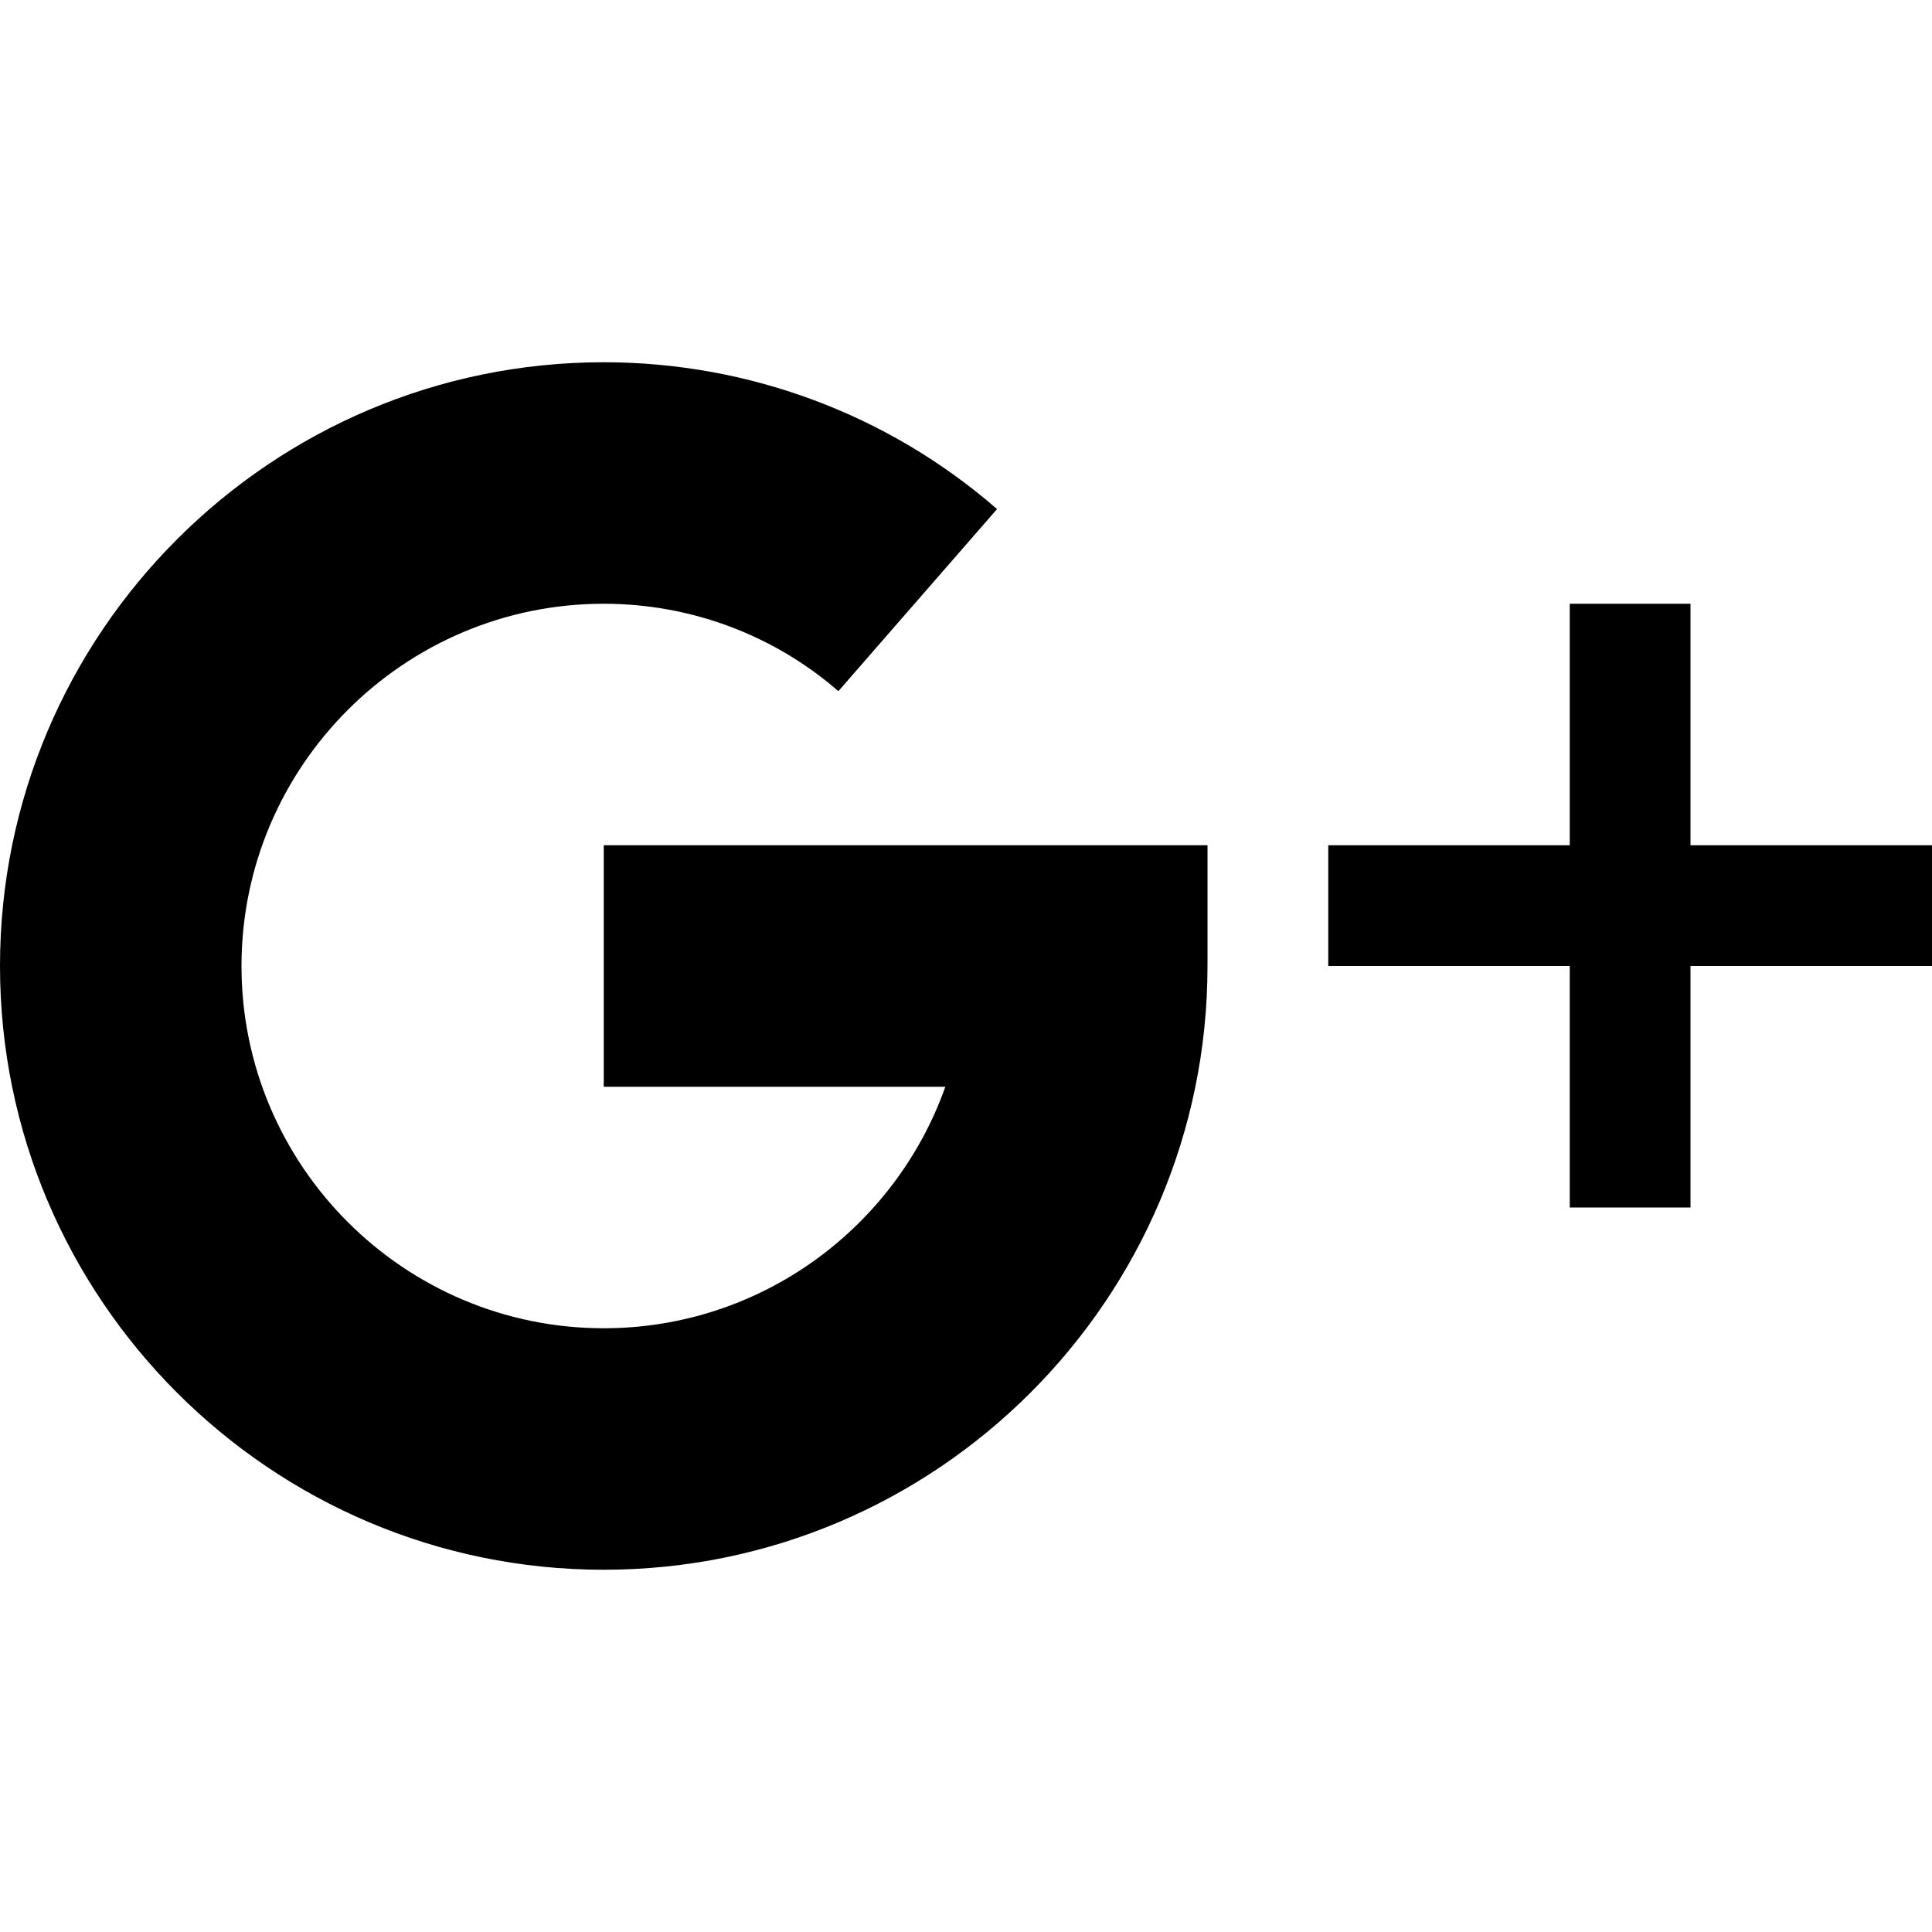
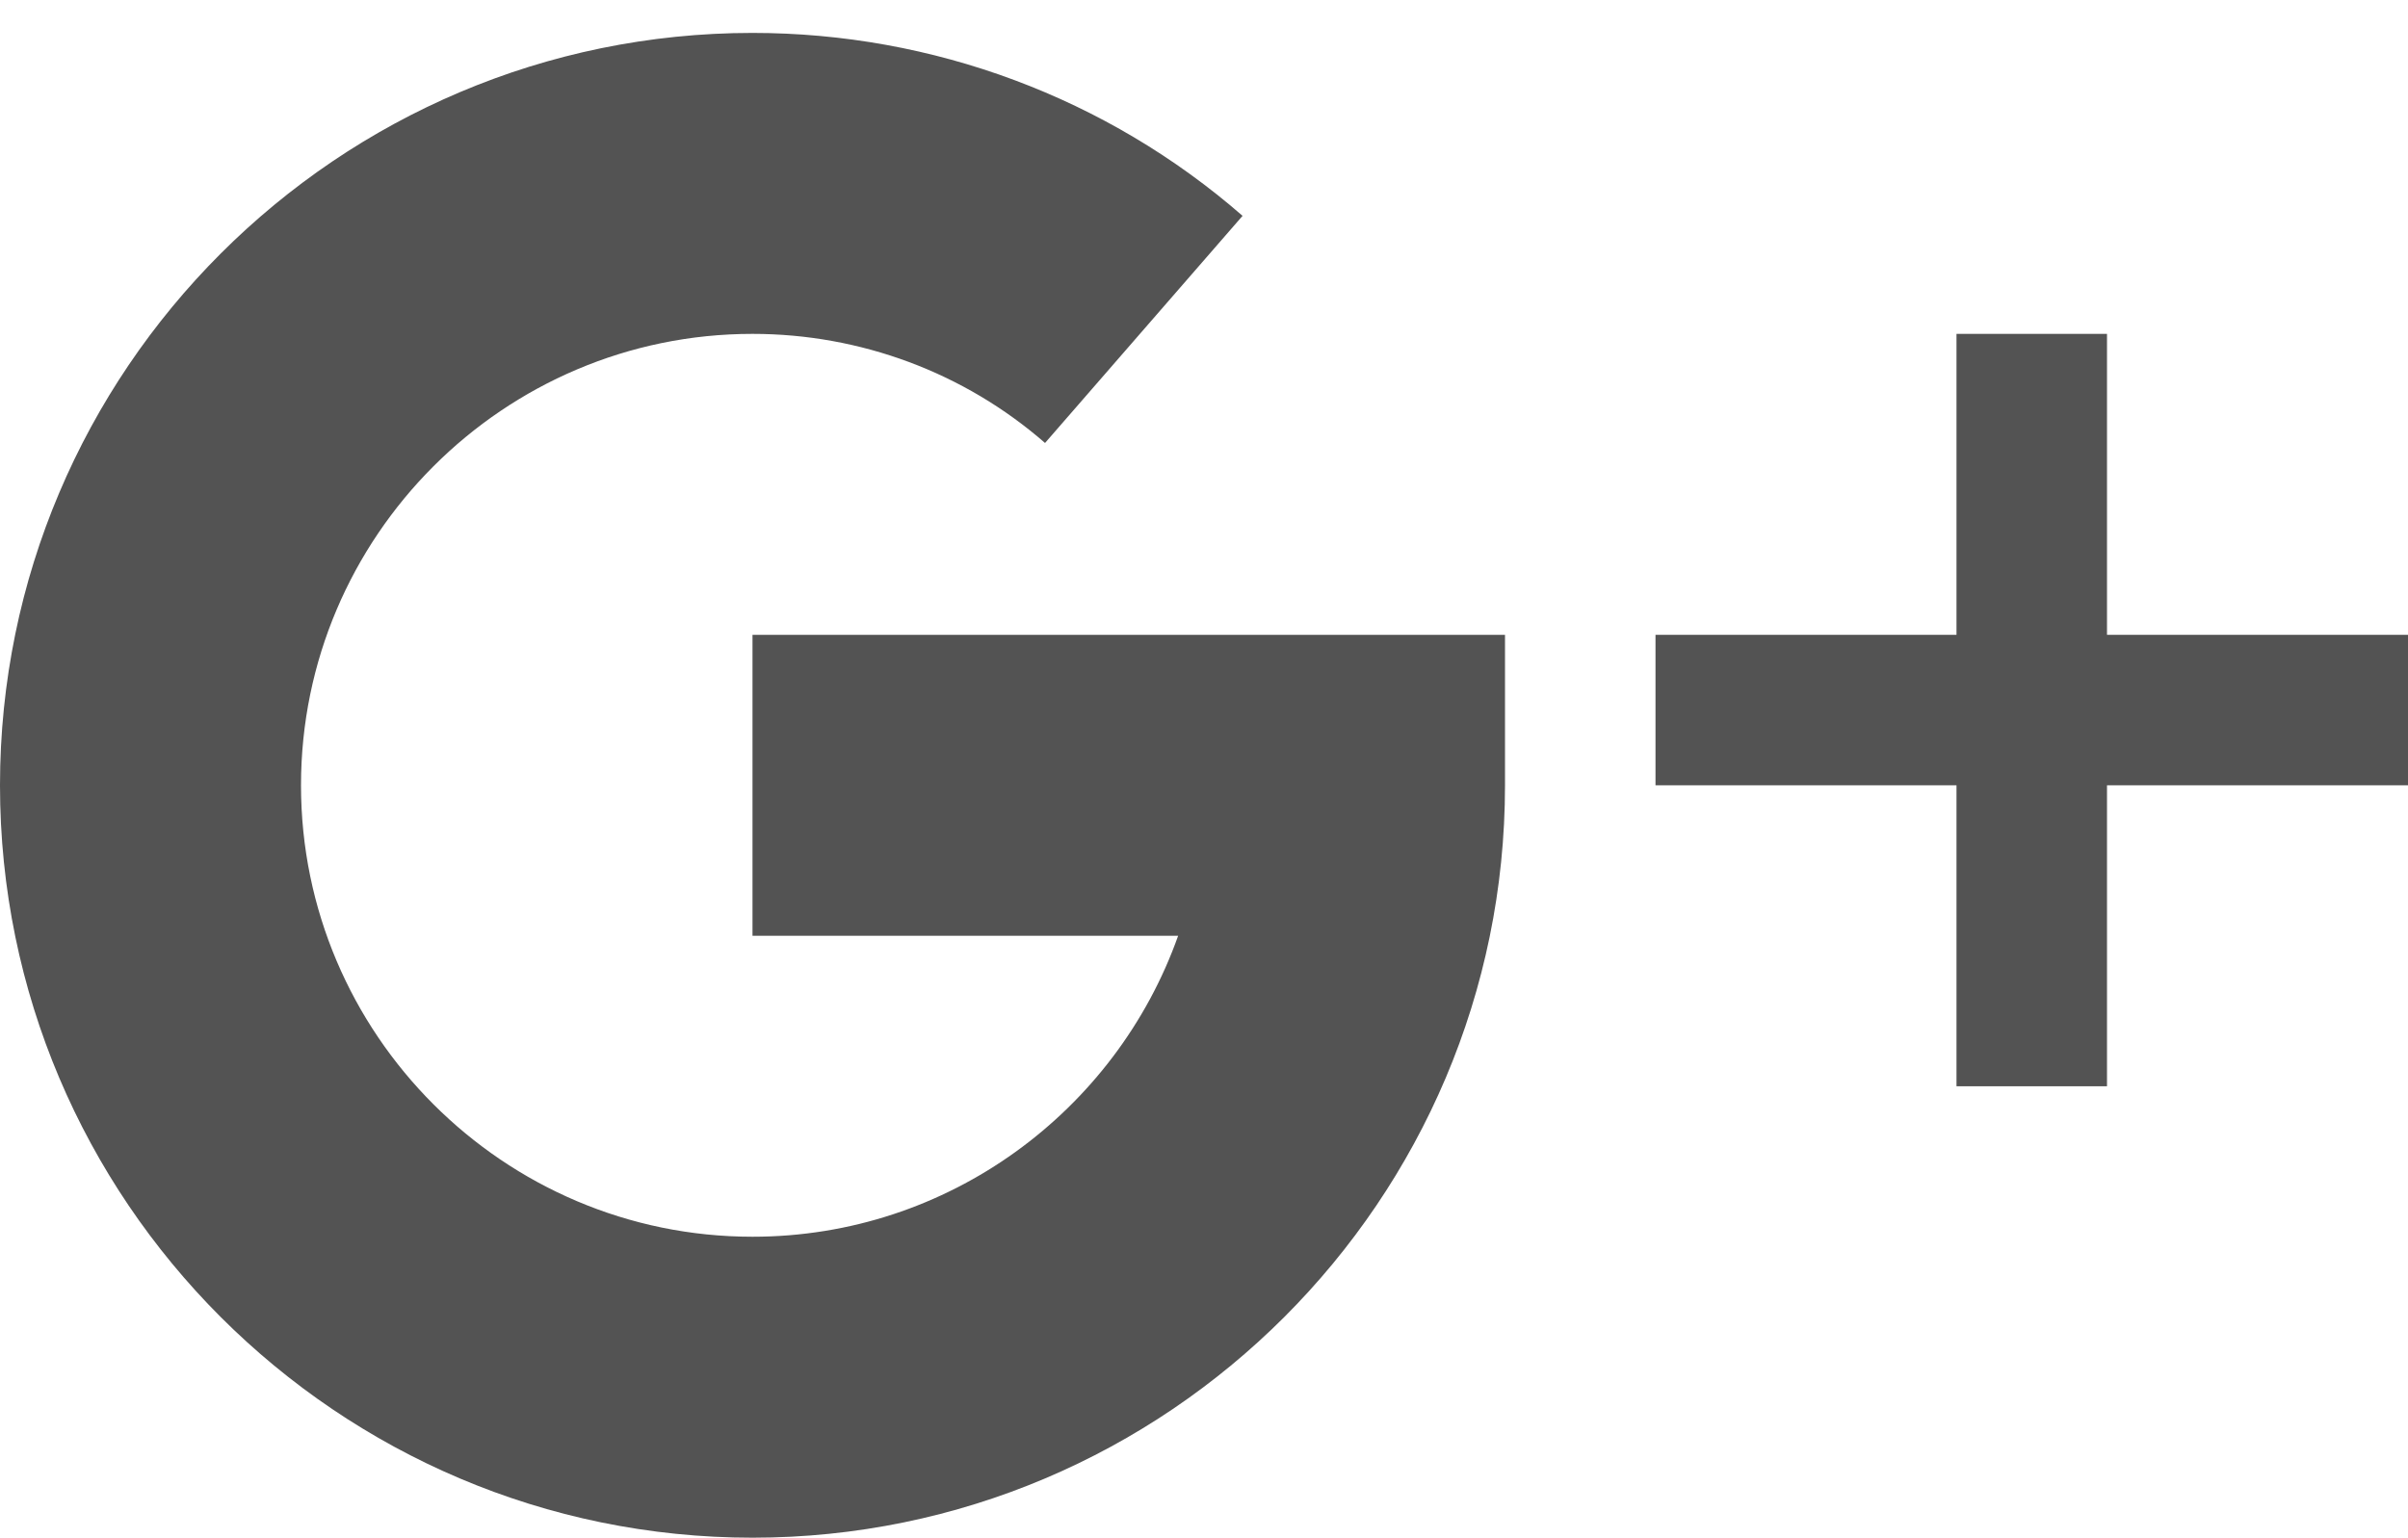
- <svg xmlns="http://www.w3.org/2000/svg" version="1.1" id="Capa_1" x="0px" y="0px" viewBox="0 0 512 512" style="enable-background:new 0 0 512 512;" xml:space="preserve">
+ <svg xmlns="http://www.w3.org/2000/svg" version="1.1" id="Capa_1" x="0px" y="0px" viewBox="0 0 512 327" style="enable-background:new 0 0 512 327;" xml:space="preserve">
+   <style type="text/css">
+ 	.st0{fill:#535353;}
+ </style>
  <g>
    <g>
-       <polygon points="448,224 448,160 416,160 416,224 352,224 352,256 416,256 416,320 448,320 448,256 512,256 512,224   " />
+       <polygon class="st0" points="448,135 448,71 416,71 416,135 352,135 352,167 416,167 416,231 448,231 448,167 512,167 512,135       " />
    </g>
  </g>
  <g>
    <g>
-       <path d="M160,224v64h90.528c-13.216,37.248-48.8,64-90.528,64c-52.928,0-96-43.072-96-96c0-52.928,43.072-96,96-96    c22.944,0,45.024,8.224,62.176,23.168l42.048-48.256C235.424,109.824,198.432,96,160,96C71.776,96,0,167.776,0,256    s71.776,160,160,160s160-71.776,160-160v-32H160z" />
+       <path class="st0" d="M160,135v64h90.5c-13.2,37.2-48.8,64-90.5,64c-52.9,0-96-43.1-96-96s43.1-96,96-96c22.9,0,45,8.2,62.2,23.2    l42-48.3C235.4,20.8,198.4,7,160,7C71.8,7,0,78.8,0,167s71.8,160,160,160s160-71.8,160-160v-32H160z" />
    </g>
  </g>
-   <g>
- </g>
-   <g>
- </g>
-   <g>
- </g>
-   <g>
- </g>
-   <g>
- </g>
-   <g>
- </g>
-   <g>
- </g>
-   <g>
- </g>
-   <g>
- </g>
-   <g>
- </g>
-   <g>
- </g>
-   <g>
- </g>
-   <g>
- </g>
-   <g>
- </g>
-   <g>
- </g>
</svg>
